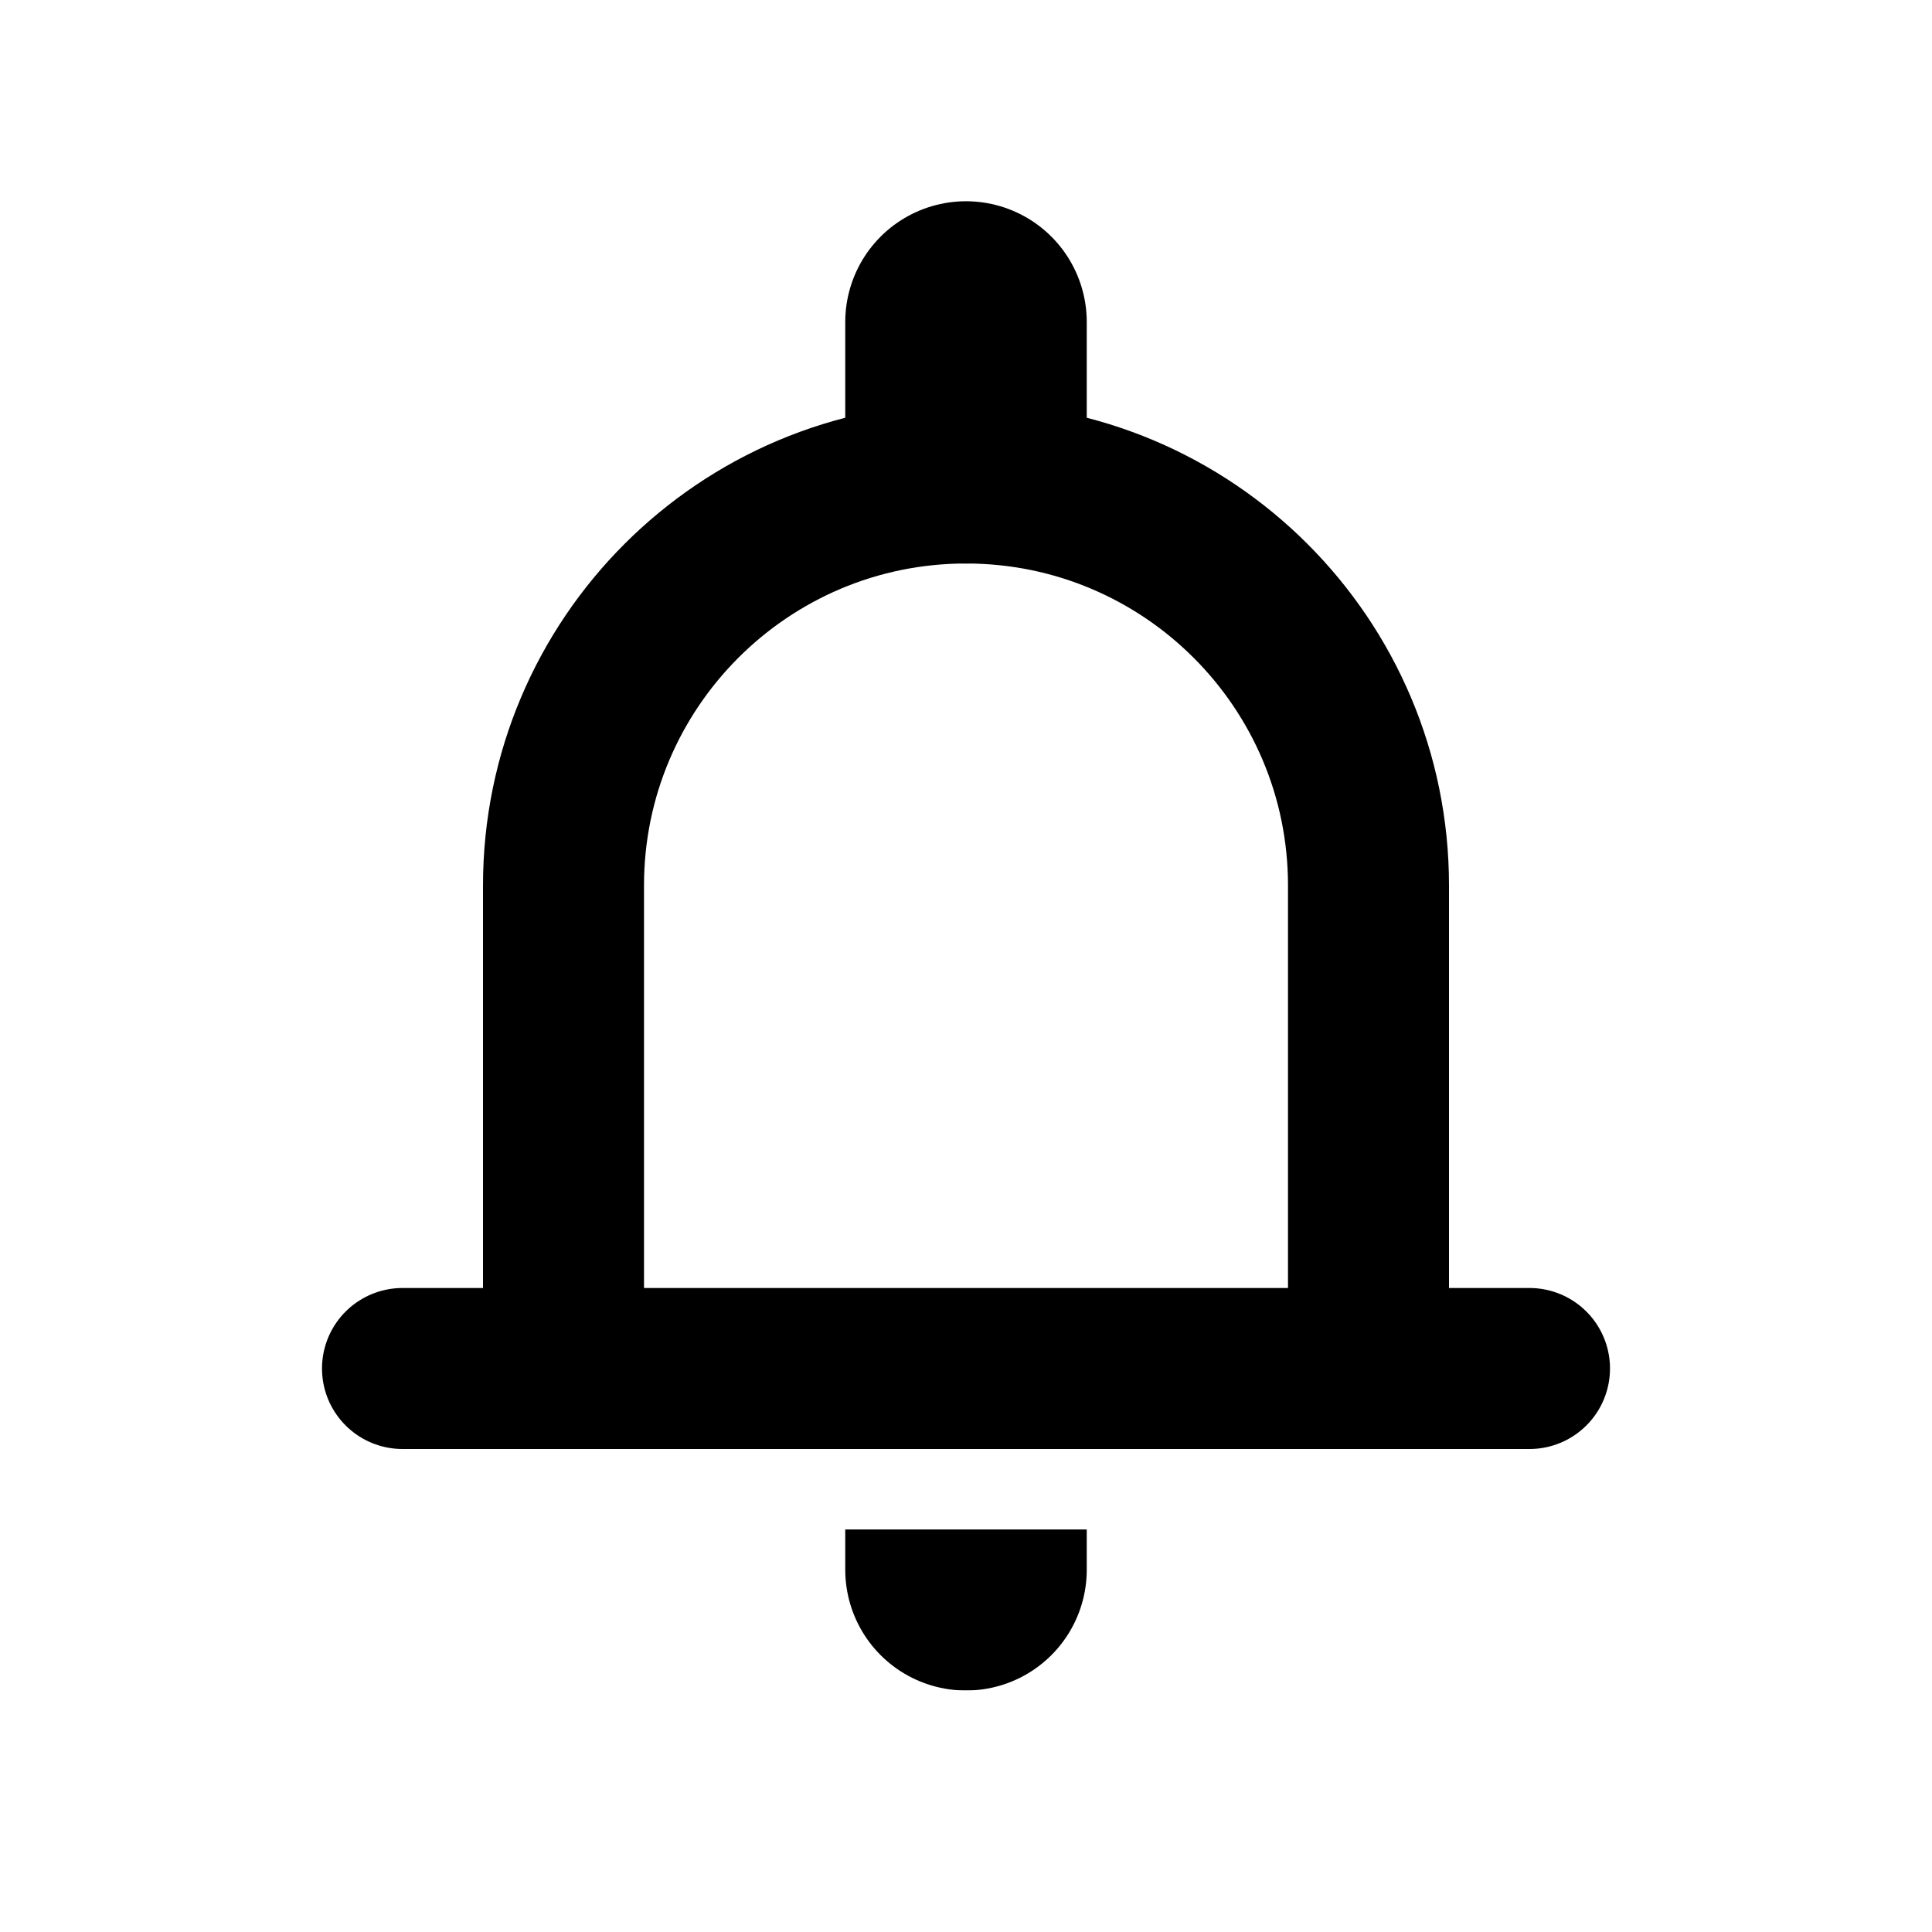
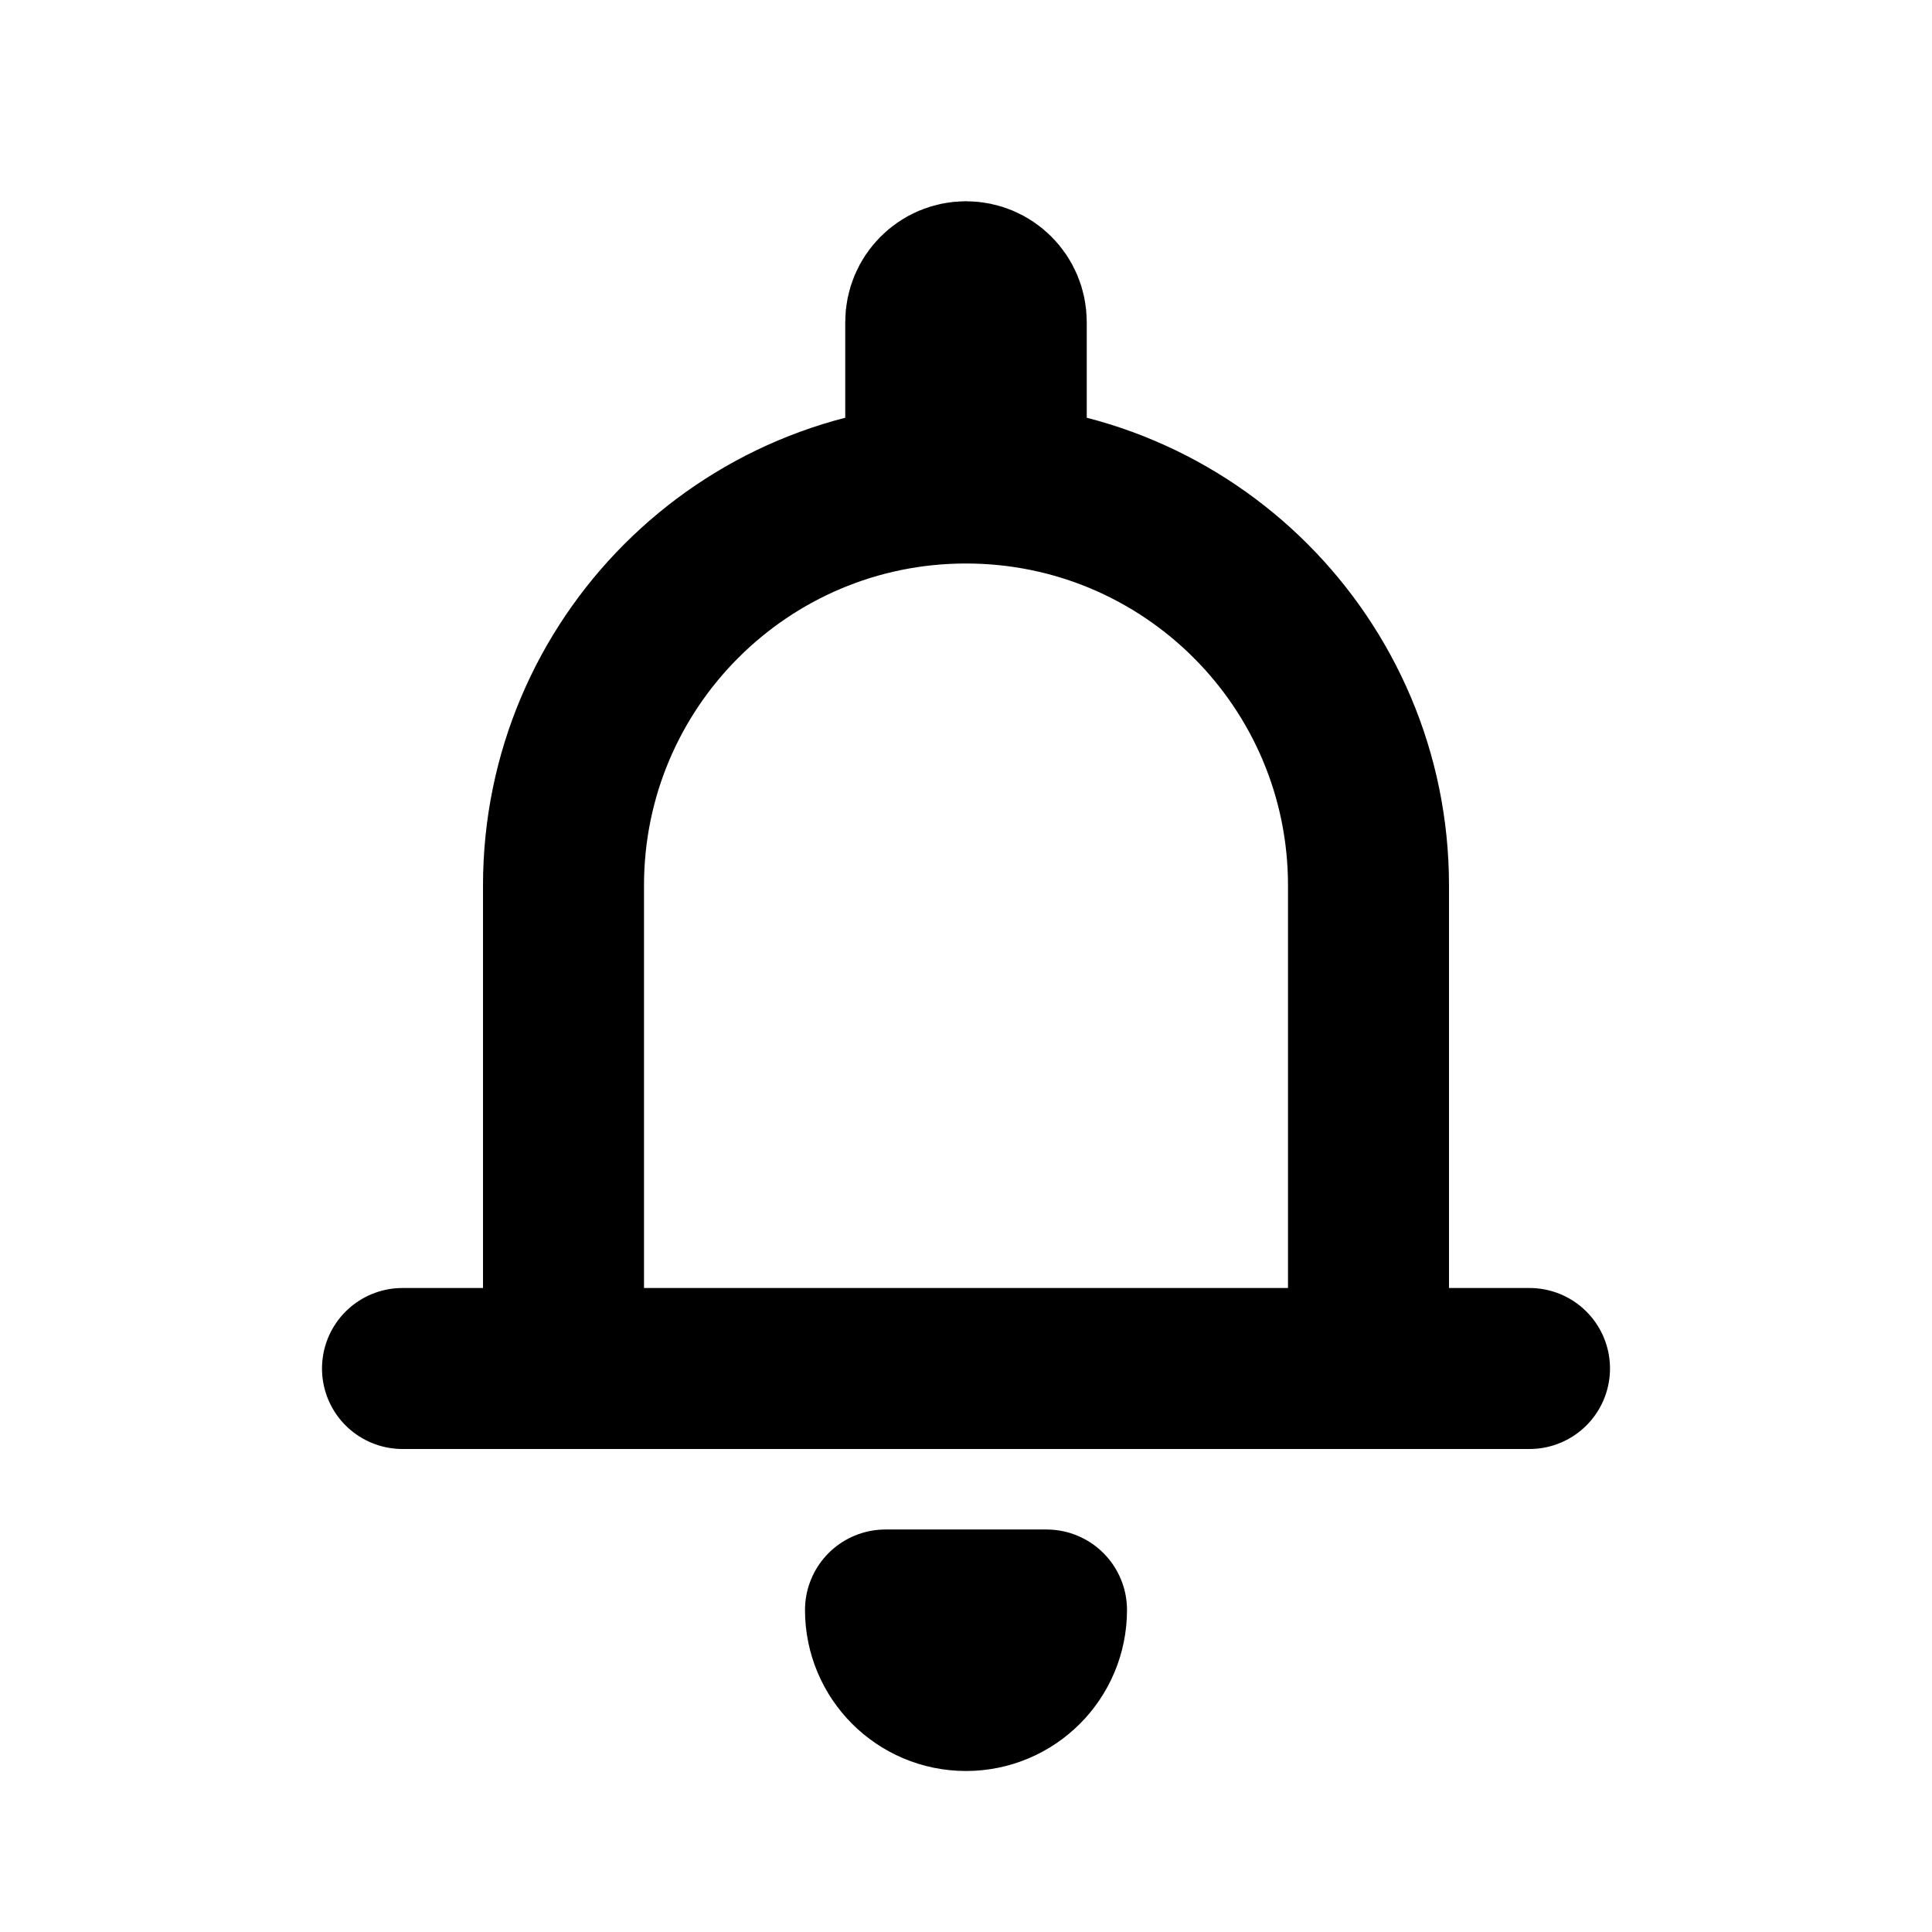
- <svg xmlns="http://www.w3.org/2000/svg" fill="none" viewBox="0 0 24 24">
-   <path stroke="currentColor" stroke-linecap="round" stroke-linejoin="round" stroke-width="2" d="M5 17H19" />
-   <path stroke="currentColor" stroke-linejoin="round" stroke-width="2" d="M7 17V11C7 8.239 9.239 6 12 6V6C14.761 6 17 8.239 17 11V17" />
-   <path stroke="currentColor" stroke-linecap="round" stroke-linejoin="round" stroke-width="3" d="M12 5.5V4" />
-   <mask id="a" width="4" height="5" x="10" y="16" maskUnits="userSpaceOnUse" style="mask-type:alpha">
-     <path stroke="currentColor" stroke-linecap="round" stroke-linejoin="round" stroke-width="3" d="M12 19.5V18" />
-   </mask>
-   <g mask="url(#a)">
-     <path stroke="currentColor" stroke-linejoin="round" stroke-width="2" d="M9 20H15" />
-   </g>
+ <svg xmlns="http://www.w3.org/2000/svg" width="24" height="24" fill="none" viewBox="0 0 24 24">
+   <path stroke="currentColor" stroke-linecap="round" stroke-linejoin="round" stroke-width="2" d="M5 17h2m0 0h10M7 17v-6a5 5 0 0110 0v6m0 0h2M11.5 5.5V4a.5.5 0 011 0v1.5M13 20a1 1 0 11-2 0h2z" />
</svg>
